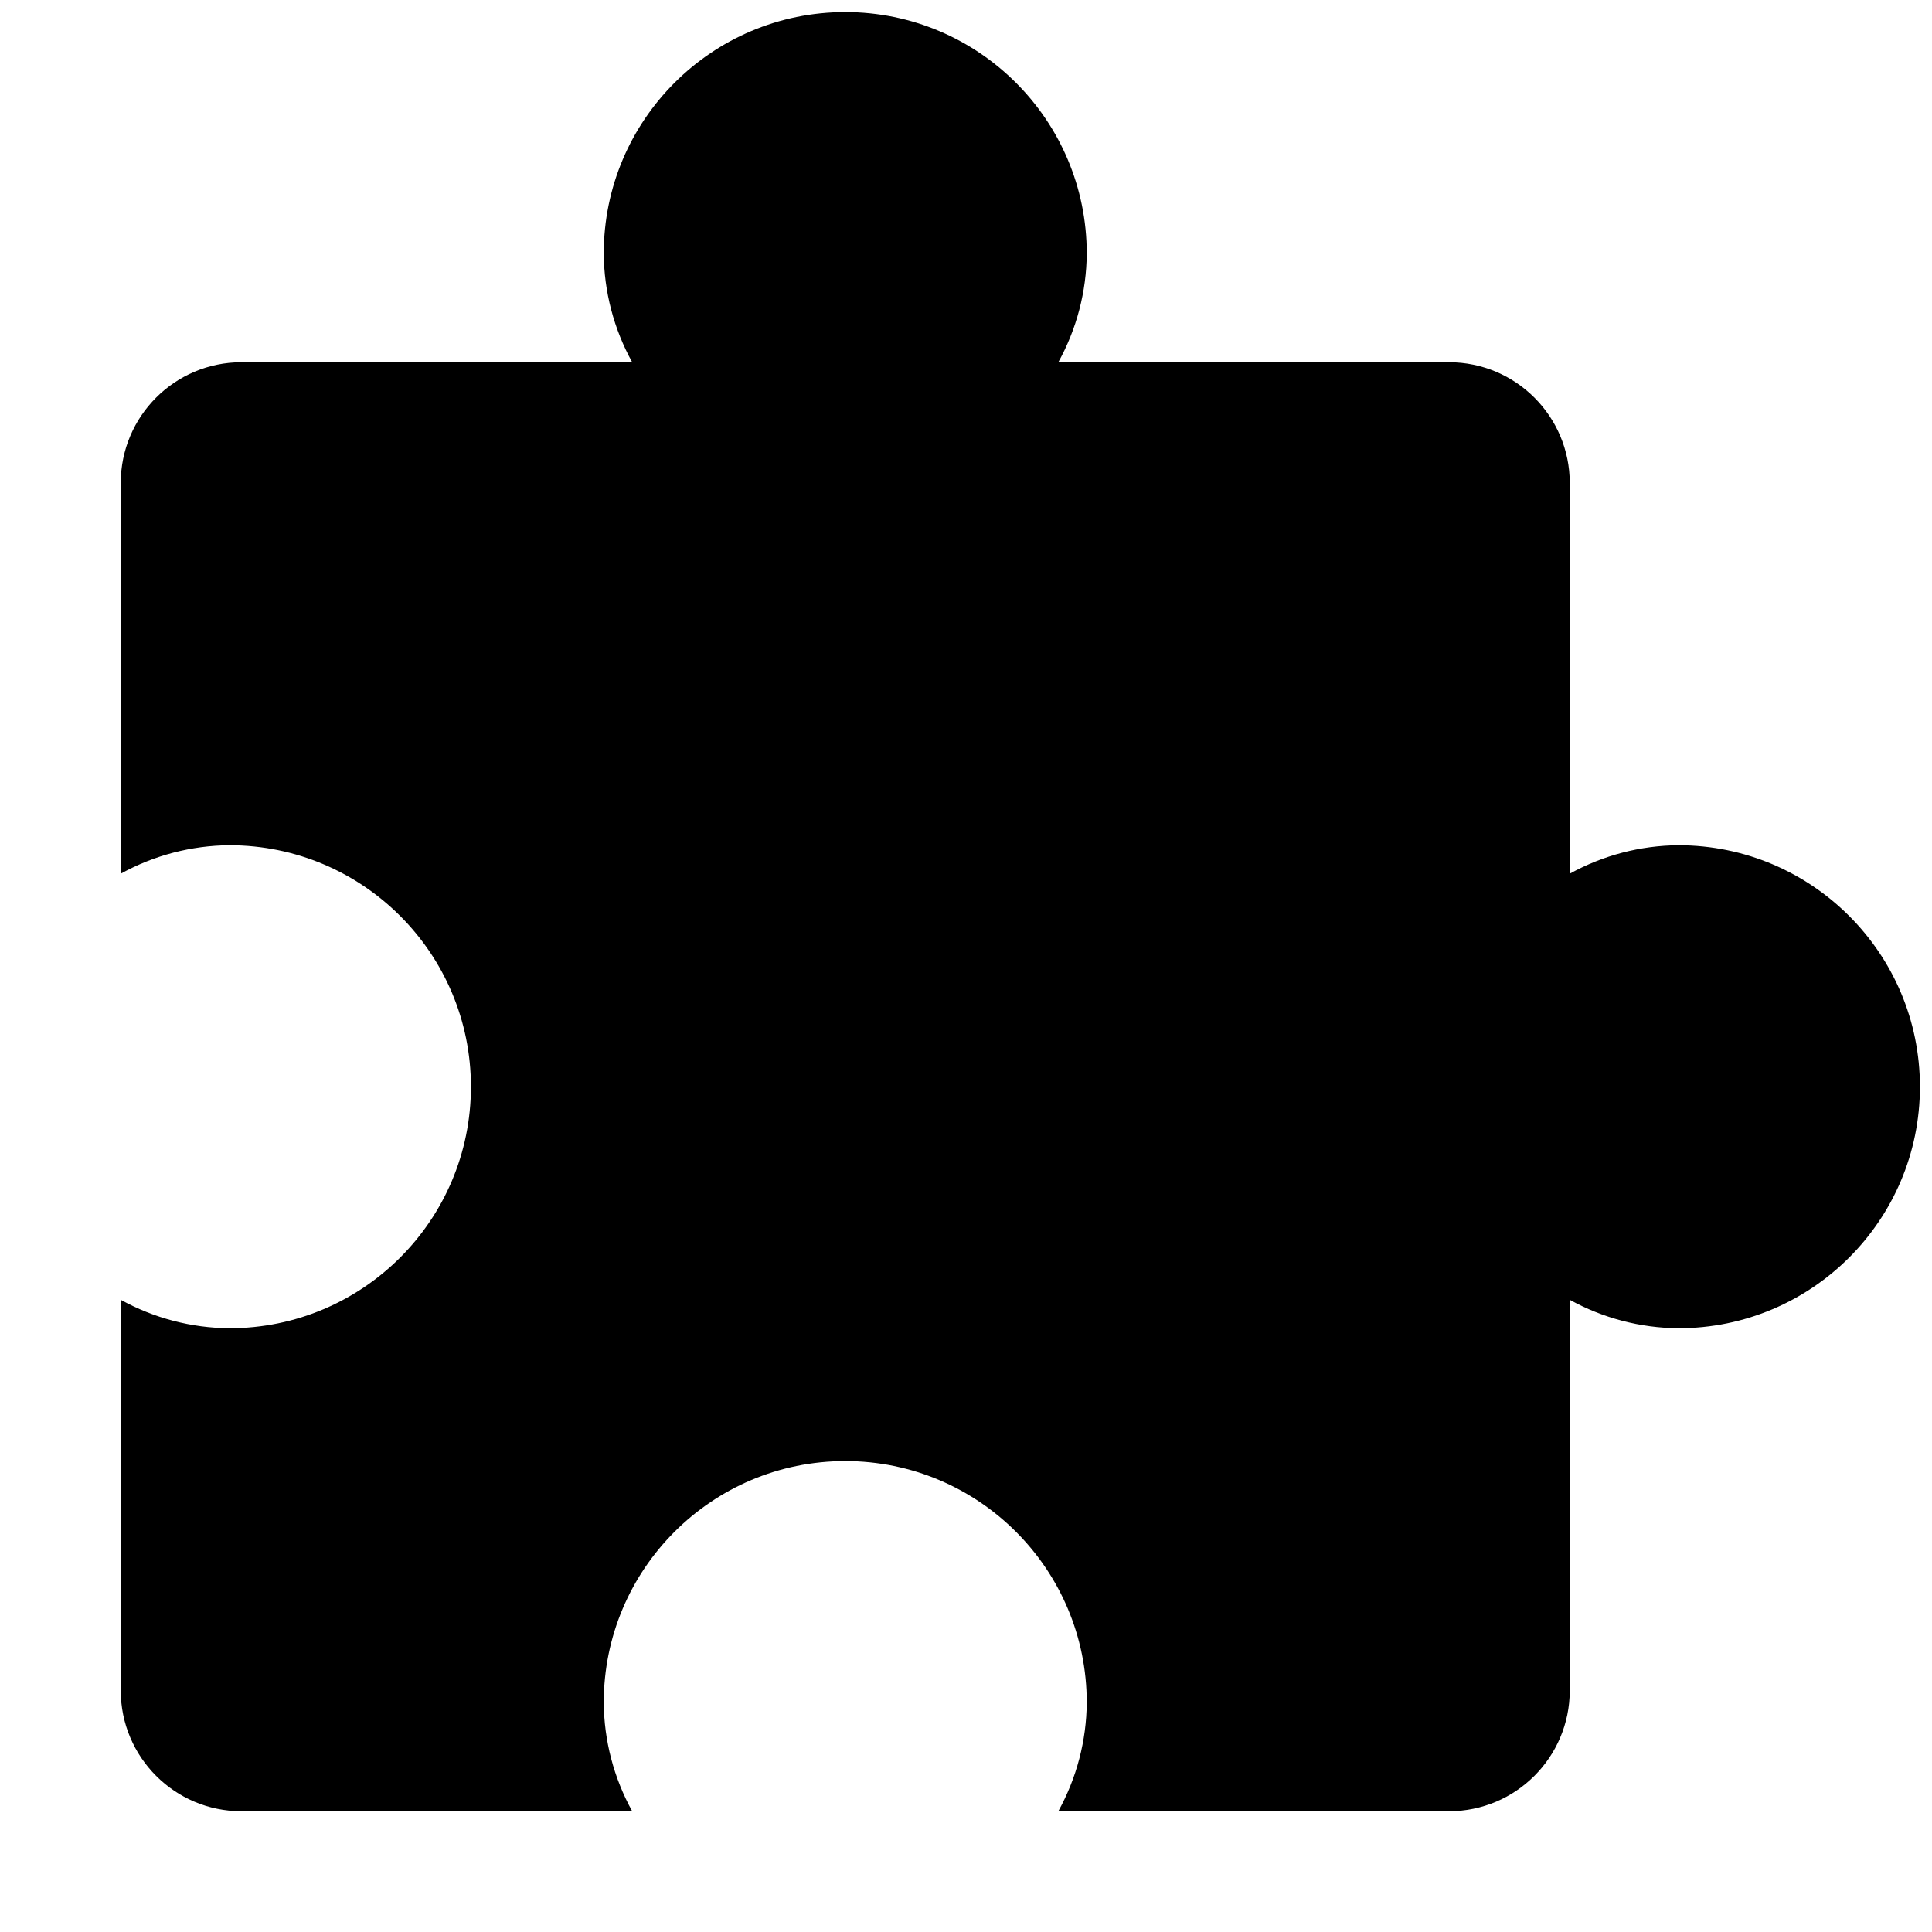
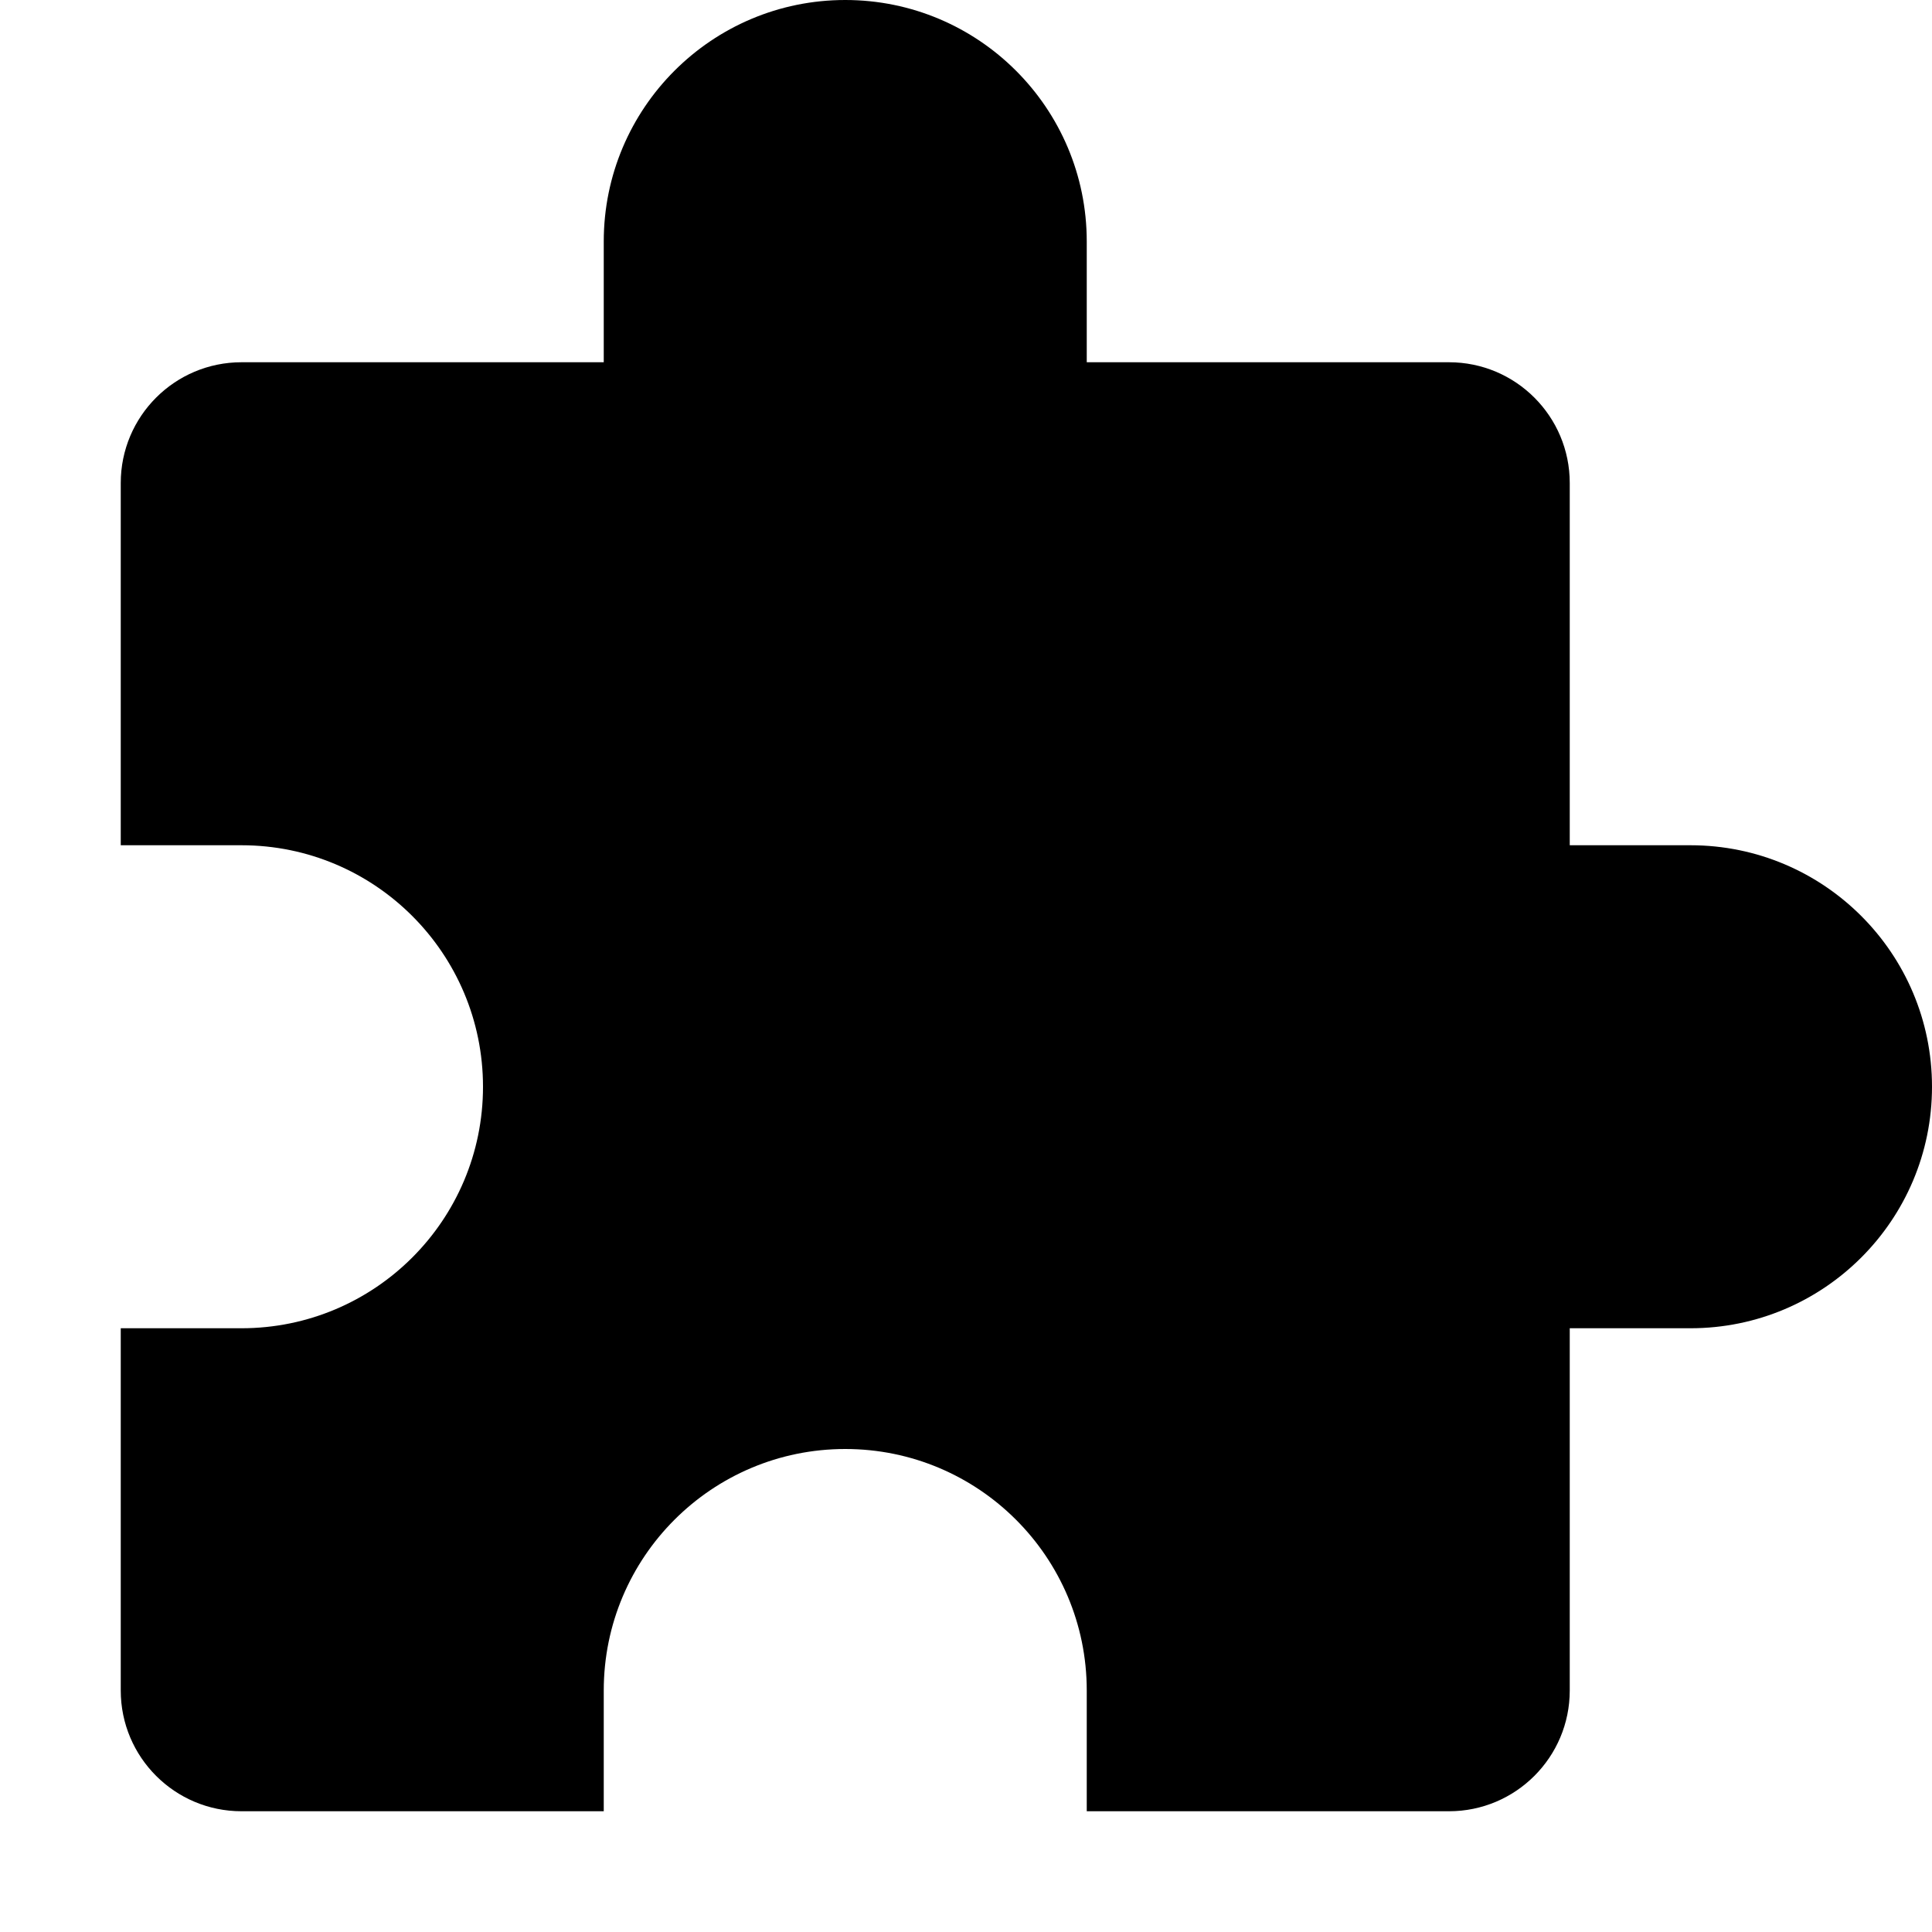
- <svg xmlns="http://www.w3.org/2000/svg" viewBox="0 0 32 32">
-   <path d="M27.8,14a3.78,3.78,0,0,0-1.8.471V8a2,2,0,0,0-2-2H17.529A3.78,3.78,0,0,0,18,4.2a4,4,0,0,0-8,0A3.78,3.78,0,0,0,10.471,6H4A2,2,0,0,0,2,8v6.471A3.78,3.78,0,0,1,3.8,14a4,4,0,0,1,0,8A3.78,3.78,0,0,1,2,21.529V28a2,2,0,0,0,2,2h6.471A3.78,3.78,0,0,1,10,28.2a4,4,0,0,1,8,0,3.78,3.78,0,0,1-.471,1.8H24a2,2,0,0,0,2-2V21.529A3.78,3.78,0,0,0,27.8,22a4,4,0,0,0,0-8Z" />
+ <svg xmlns="http://www.w3.org/2000/svg" viewBox="0 0 16 16">
+   <path d="M14,7H13V4a1,1,0,0,0-1-1H9V2A2,2,0,0,0,5,2V3H2A1,1,0,0,0,1,4V7H2a2,2,0,0,1,0,4H1v3a1,1,0,0,0,1,1H5V14a2,2,0,0,1,4,0v1h3a1,1,0,0,0,1-1V11h1a2,2,0,0,0,0-4Z" />
</svg>
